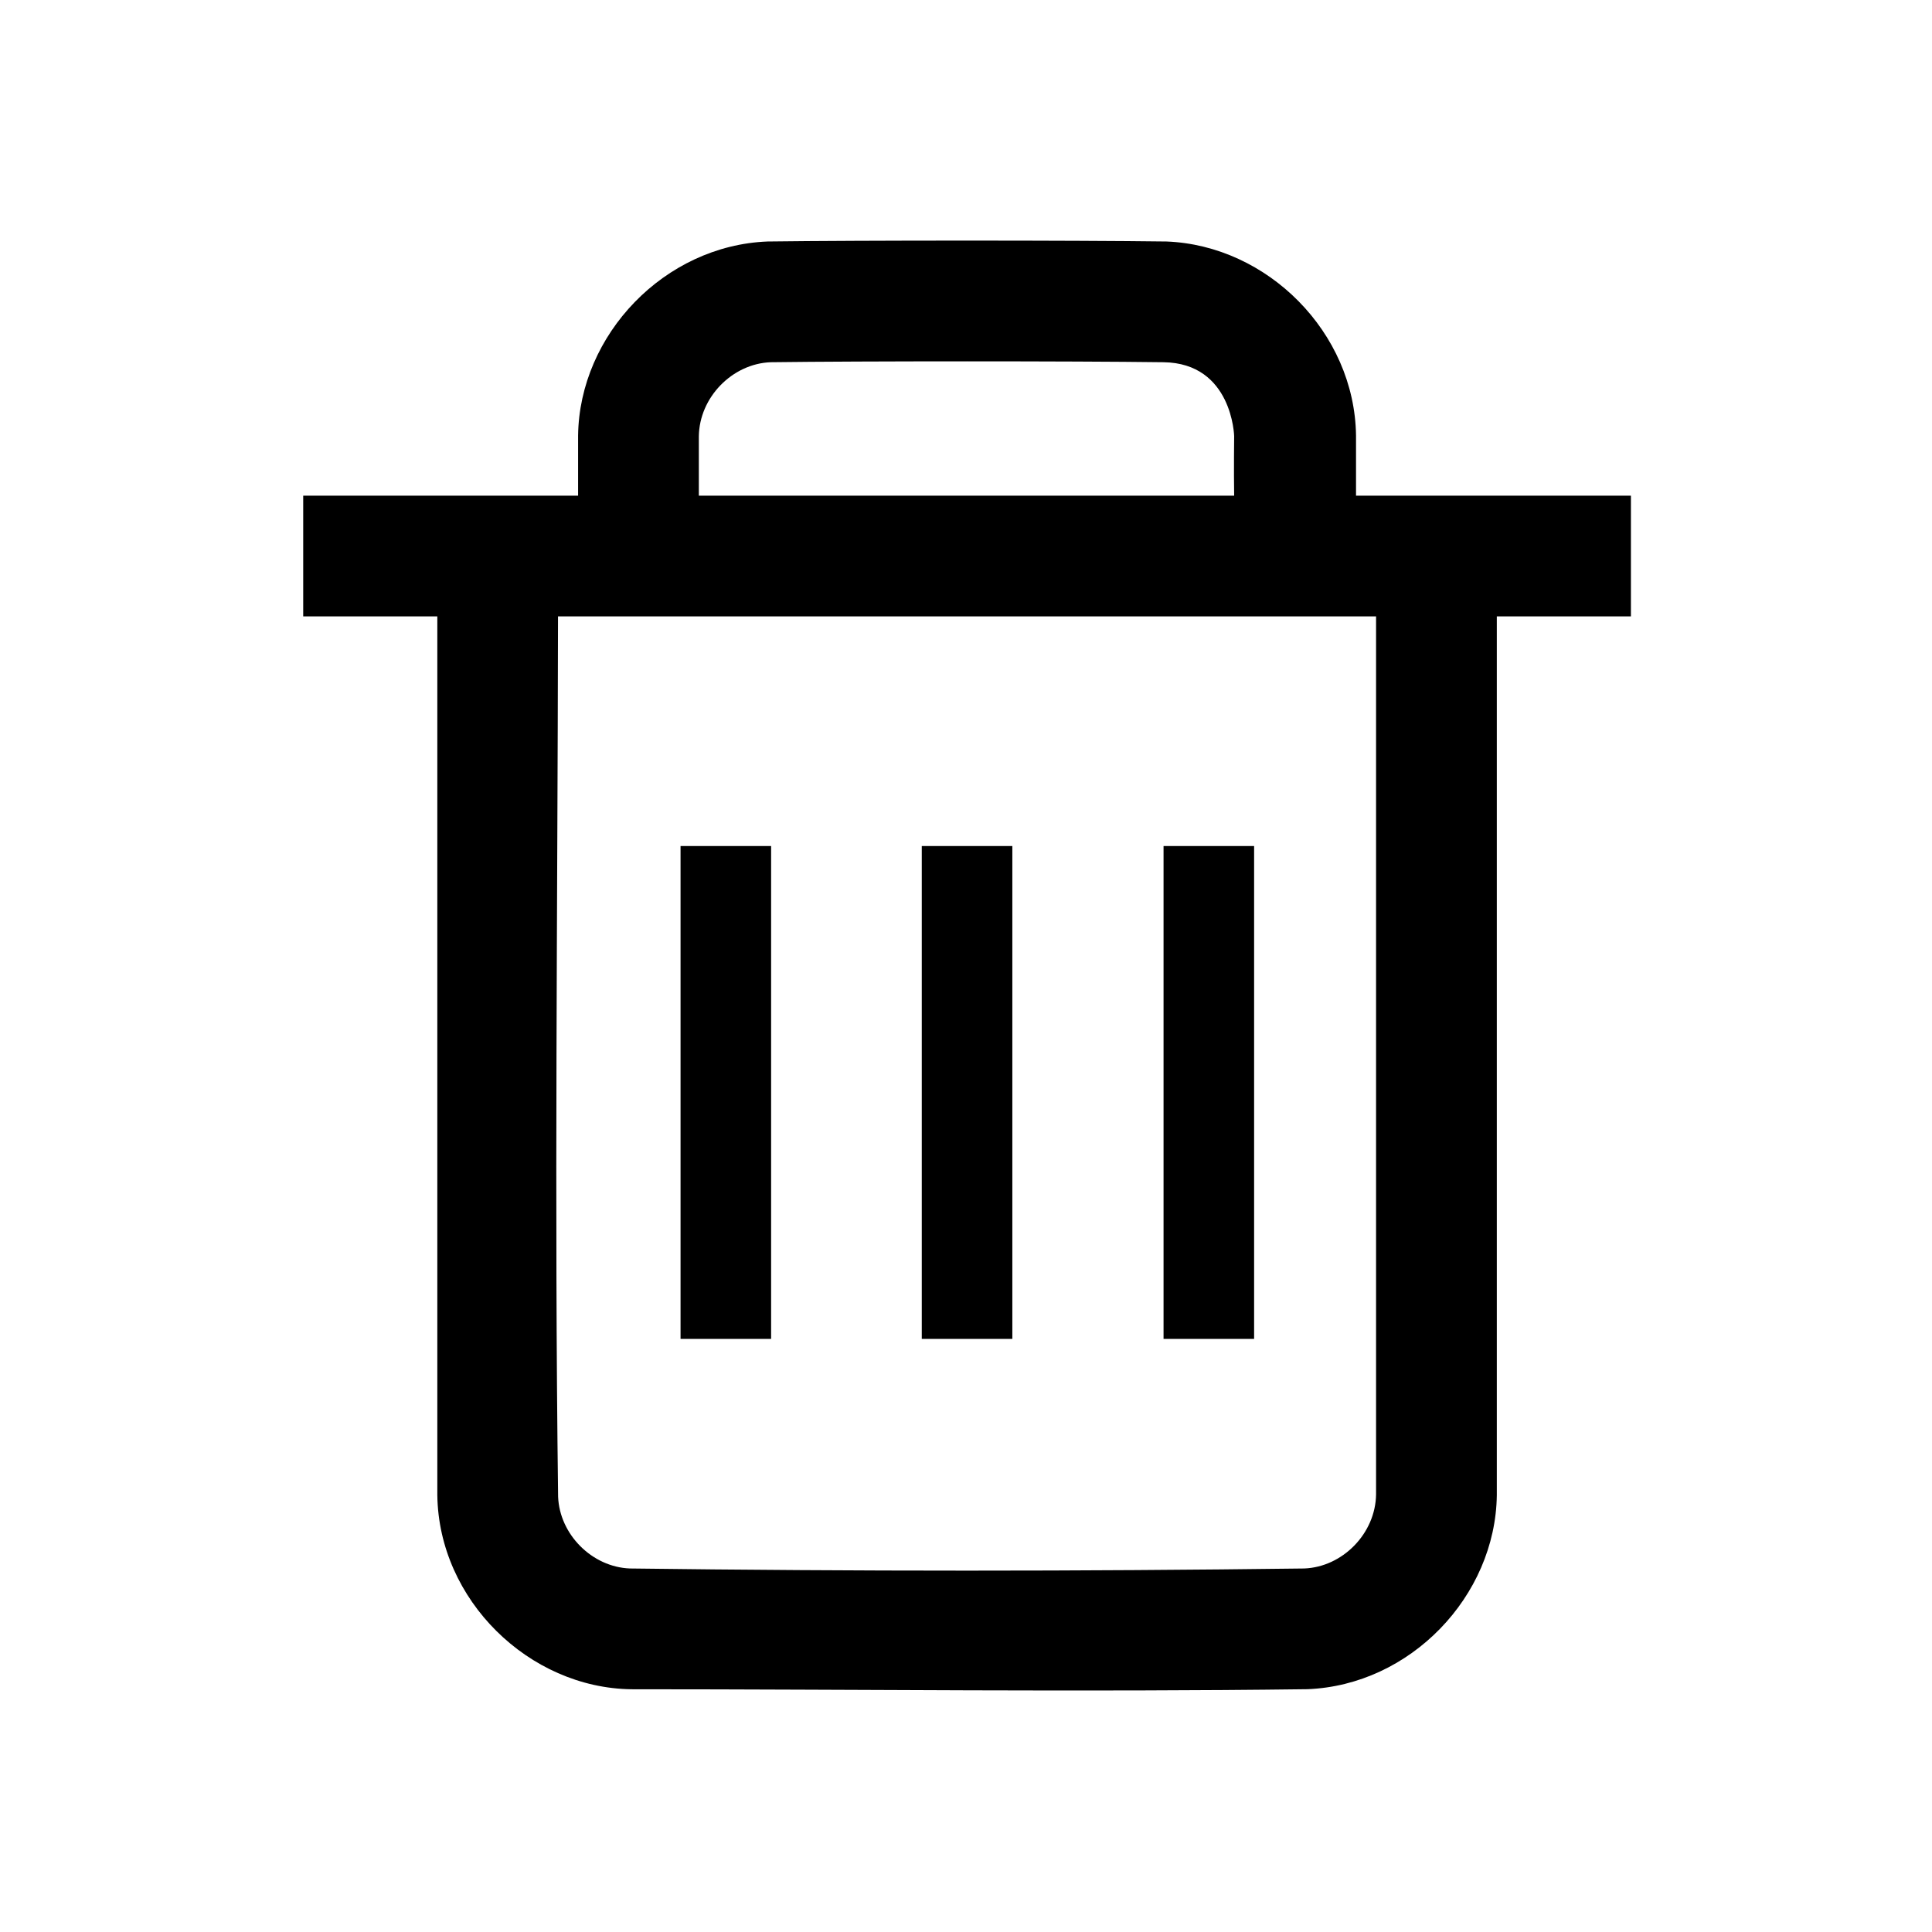
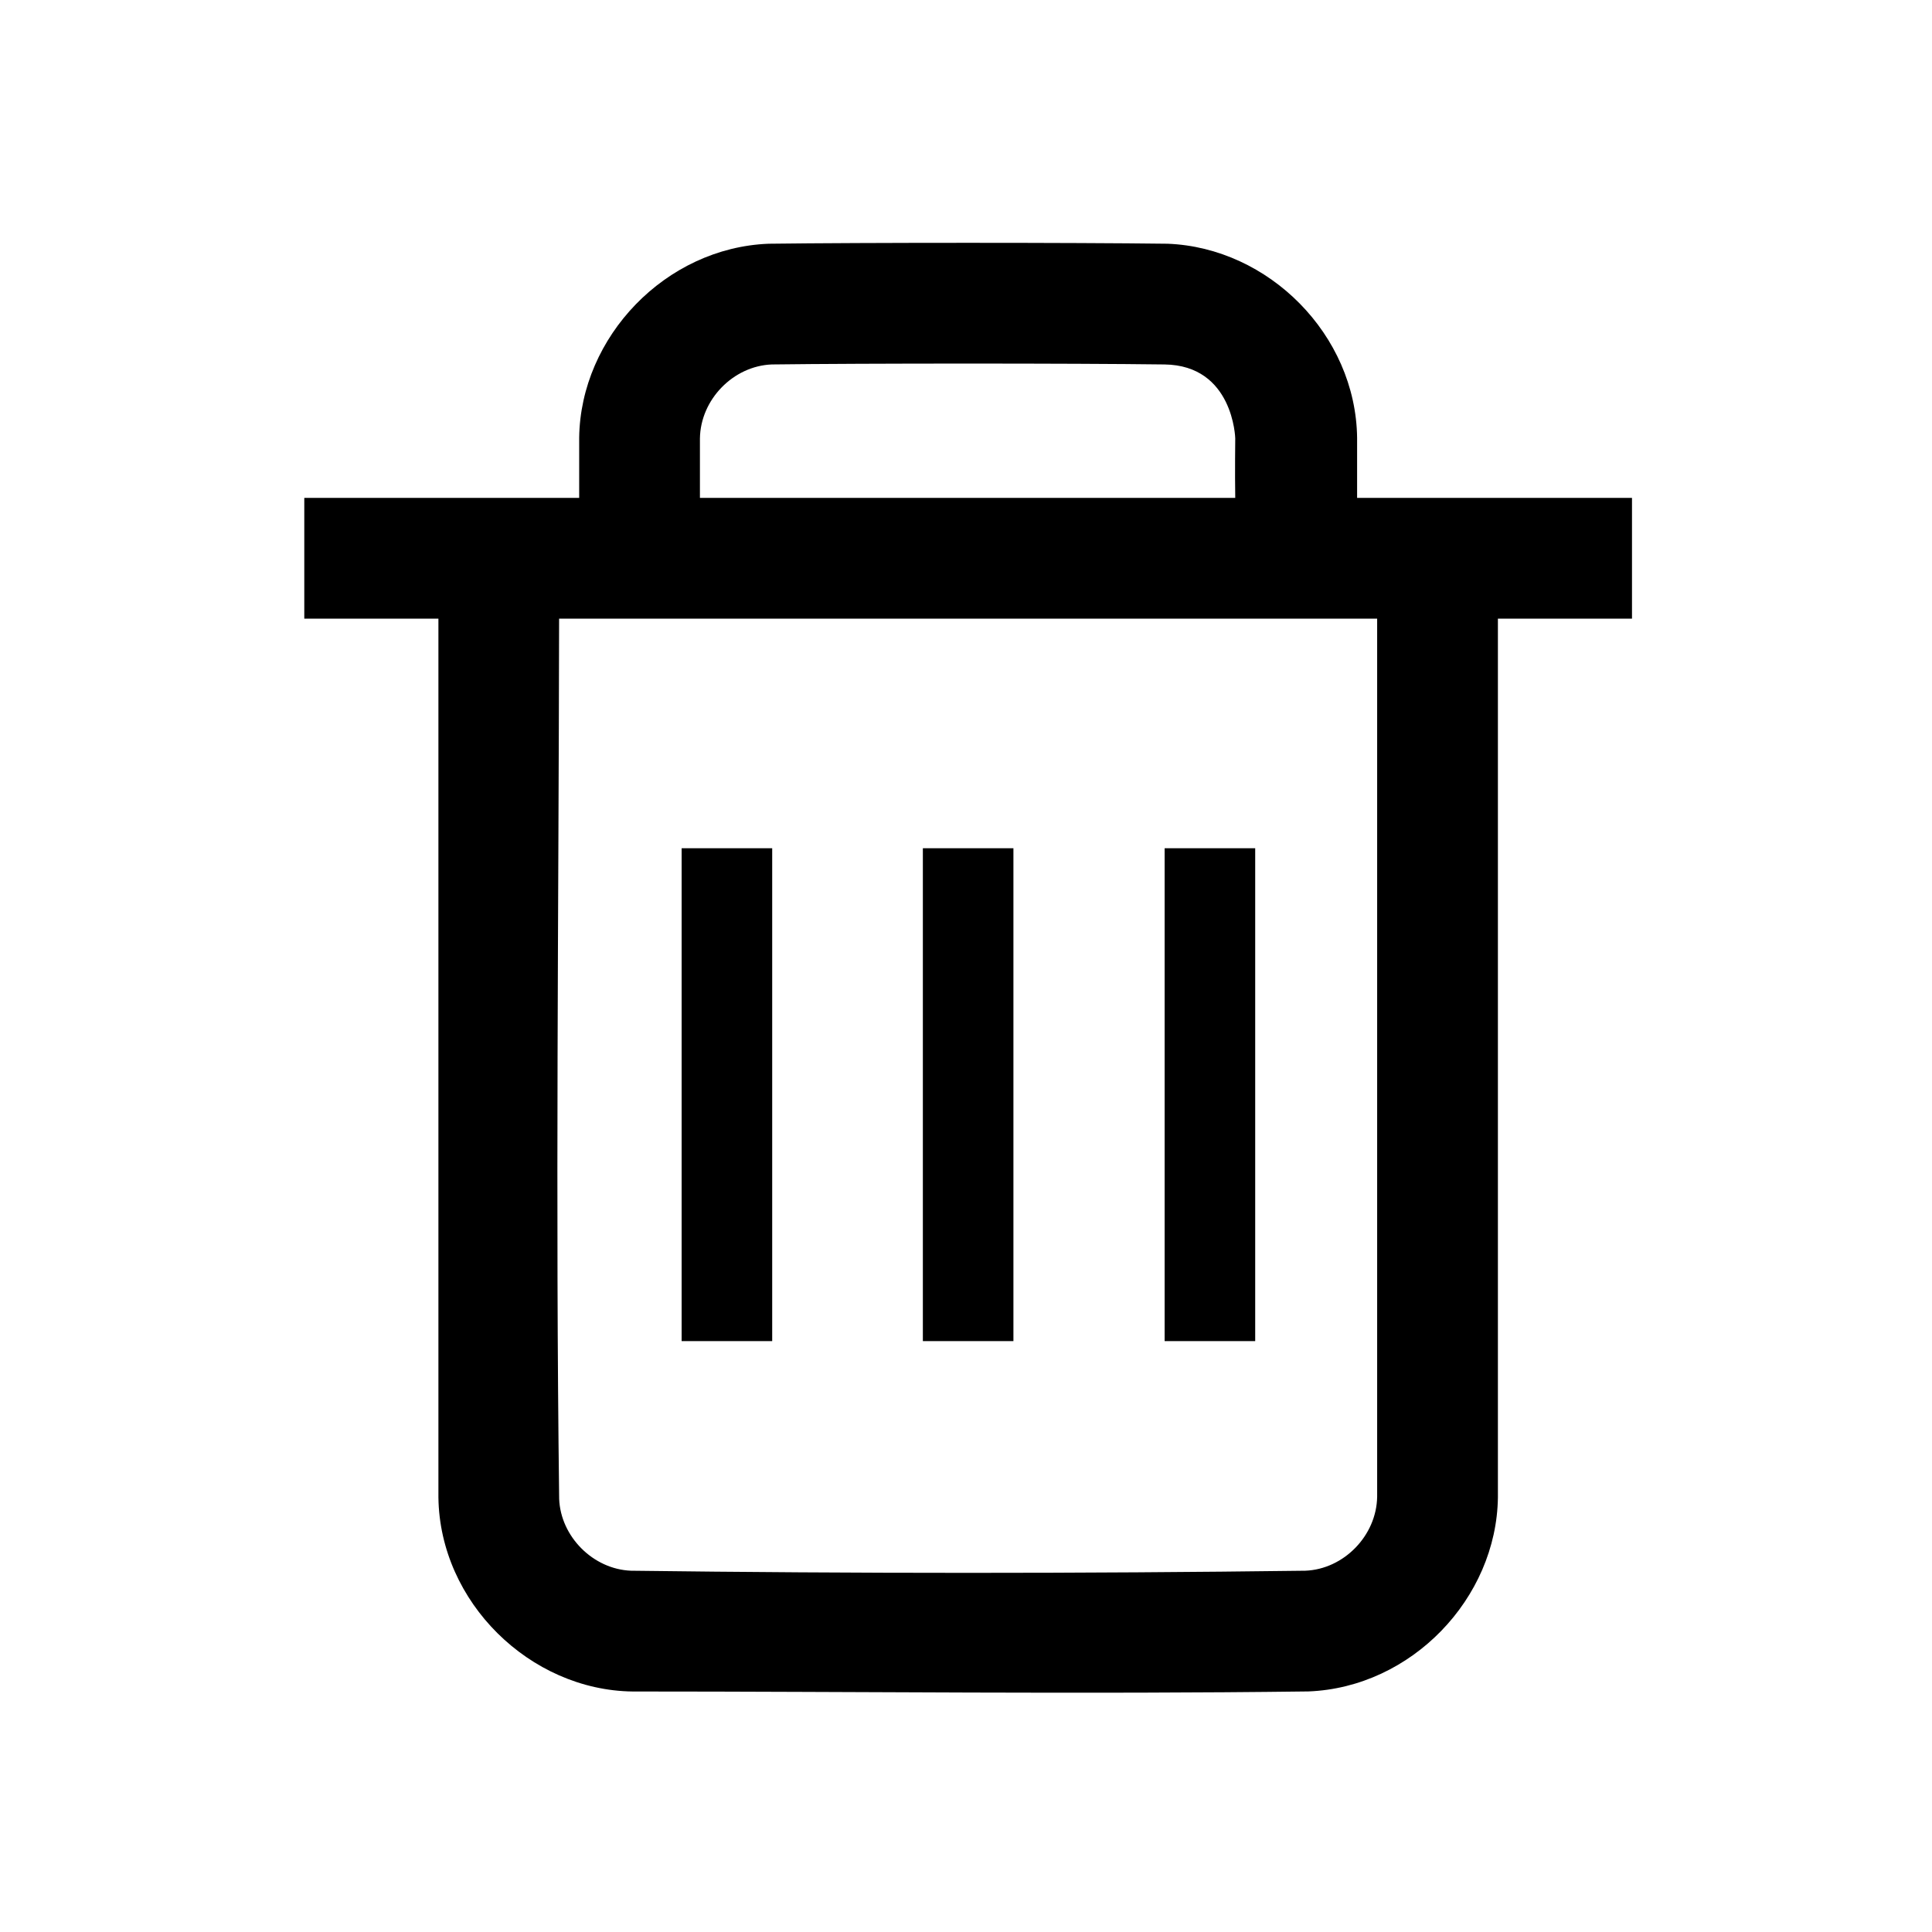
- <svg xmlns="http://www.w3.org/2000/svg" width="100%" height="100%" viewBox="0 0 64 64" version="1.1" xml:space="preserve" style="fill-rule:evenodd;clip-rule:evenodd;stroke-linejoin:round;stroke-miterlimit:1.414;">
-   <g id="trash">
-     <path d="M19.15,16.419l0,-1.991c0.043,-3.347 2.865,-6.296 6.277,-6.428c3.072,-0.04 10.144,-0.04 13.216,0c3.346,0.129 6.233,3.013 6.277,6.428l0,1.991l9.106,0l0,4l-4.442,0l0,29.11c-0.043,3.348 -2.865,6.297 -6.278,6.428c-7.462,0.096 -14.926,0.002 -22.39,0.002c-3.396,-0.043 -6.385,-2.96 -6.429,-6.43l0,-29.11l-4.443,0l0,-4l9.106,0Zm26.434,4l-27.099,0c-0.014,9.72 -0.122,19.441 0.003,29.16c0.048,1.251 1.124,2.331 2.378,2.379c7.446,0.095 14.893,0.095 22.338,0c1.273,-0.049 2.363,-1.162 2.38,-2.454l0,-29.085Zm-4.701,-4c-0.014,-0.83 0,-1.972 0,-1.972c0,0 -0.058,-2.419 -2.343,-2.448c-3.003,-0.039 -10.007,-0.039 -13.01,0c-1.273,0.049 -2.363,1.163 -2.38,2.454l0,1.966l17.733,0Z" style="fill-rule:nonzero;" />
-     <rect x="22.544" y="28.026" width="3" height="16.327" style="fill-rule:nonzero;" />
-     <rect x="30.535" y="28.026" width="3" height="16.327" style="fill-rule:nonzero;" />
-     <rect x="38.544" y="28.026" width="3" height="16.327" style="fill-rule:nonzero;" />
+ <svg xmlns="http://www.w3.org/2000/svg" width="100%" height="100%" viewBox="0 0 64 64" version="1.1" xml:space="preserve" style="fill-rule:evenodd;clip-rule:evenodd;stroke-linejoin:round;stroke-miterlimit:2;">
+   <rect id="Icons" x="-64" y="-64" width="1280" height="800" style="fill:none;" />
+   <g id="Icons1">
+     <g id="Strike" />
+     <g id="H1" />
+     <g id="H2" />
+     <g id="H3" />
+     <g id="list-ul" />
+     <g id="list-ol" />
+     <g id="list-task" />
+     <g id="trash">
+       <path d="M19.186,16.493l0,-1.992c0.043,-3.346 2.865,-6.296 6.277,-6.427c3.072,-0.04 10.144,-0.04 13.216,0c3.346,0.129 6.233,3.012 6.277,6.427l0,1.992l9.106,0l0,4l-4.442,0l0,29.11c-0.043,3.348 -2.865,6.296 -6.278,6.428c-7.462,0.095 -14.926,0.002 -22.39,0.002c-3.396,-0.044 -6.385,-2.96 -6.429,-6.43l0,-29.11l-4.443,0l0,-4l9.106,0Zm26.434,4l-27.099,0c-0.014,9.72 -0.122,19.441 0.002,29.16c0.049,1.25 1.125,2.33 2.379,2.379c7.446,0.095 14.893,0.095 22.338,0c1.273,-0.049 2.363,-1.163 2.38,-2.455l0,-29.084Zm-4.701,-4c-0.014,-0.83 0,-1.973 0,-1.973c0,0 -0.059,-2.418 -2.343,-2.447c-3.003,-0.039 -10.007,-0.039 -13.01,0c-1.273,0.049 -2.363,1.162 -2.38,2.454l0,1.966l17.733,0Z" style="fill-rule:nonzero;" />
+       <rect x="22.58" y="28.099" width="3" height="16.327" style="fill-rule:nonzero;" />
+       <rect x="30.571" y="28.099" width="3" height="16.327" style="fill-rule:nonzero;" />
+       <rect x="38.58" y="28.099" width="3" height="16.327" style="fill-rule:nonzero;" />
+     </g>
+     <g id="vertical-menu" />
+     <g id="horizontal-menu" />
+     <g id="sidebar-2" />
+     <g id="Pen" />
+     <g id="Pen1" />
+     <g id="clock" />
+     <g id="external-link" />
+     <g id="hr" />
+     <g id="info" />
+     <g id="warning" />
+     <g id="plus-circle" />
+     <g id="minus-circle" />
+     <g id="vue" />
+     <g id="cog" />
+     <g id="logo" />
+     <g id="eye-slash" />
+     <g id="eye" />
+     <g id="toggle-off" />
+     <g id="shredder" />
+     <g id="spinner--loading--dots-" />
+     <g id="react" />
  </g>
</svg>
